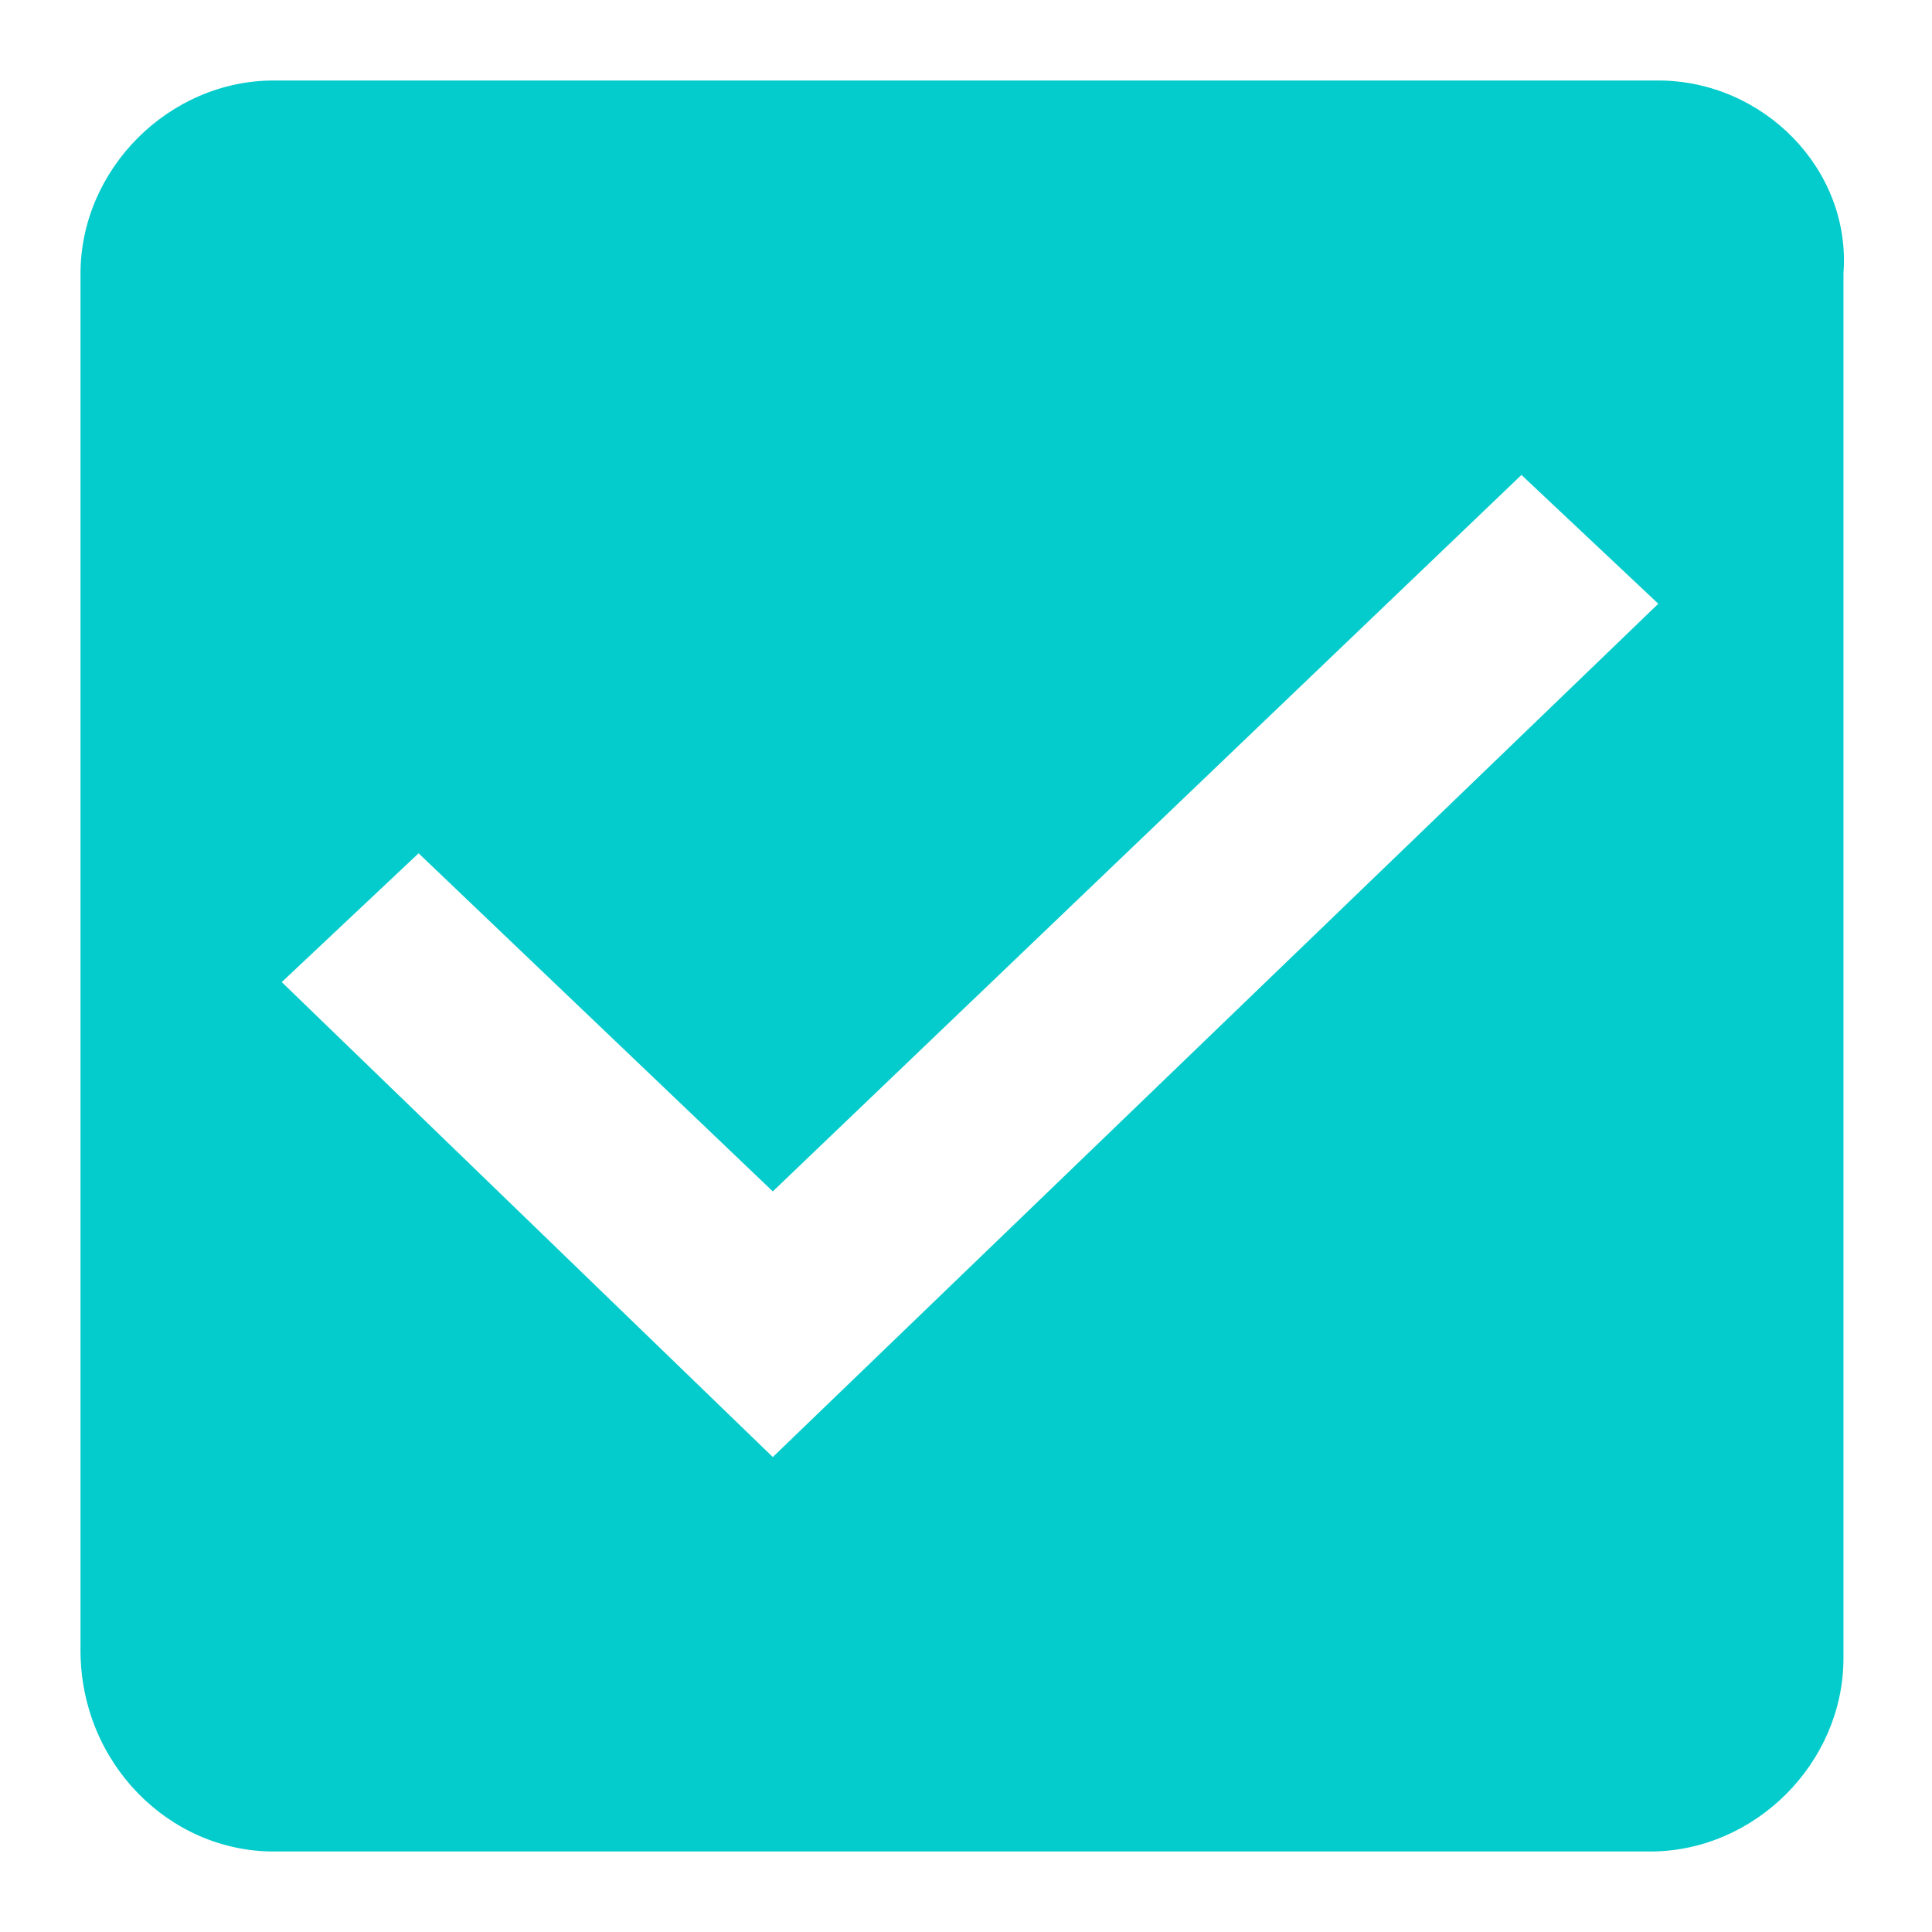
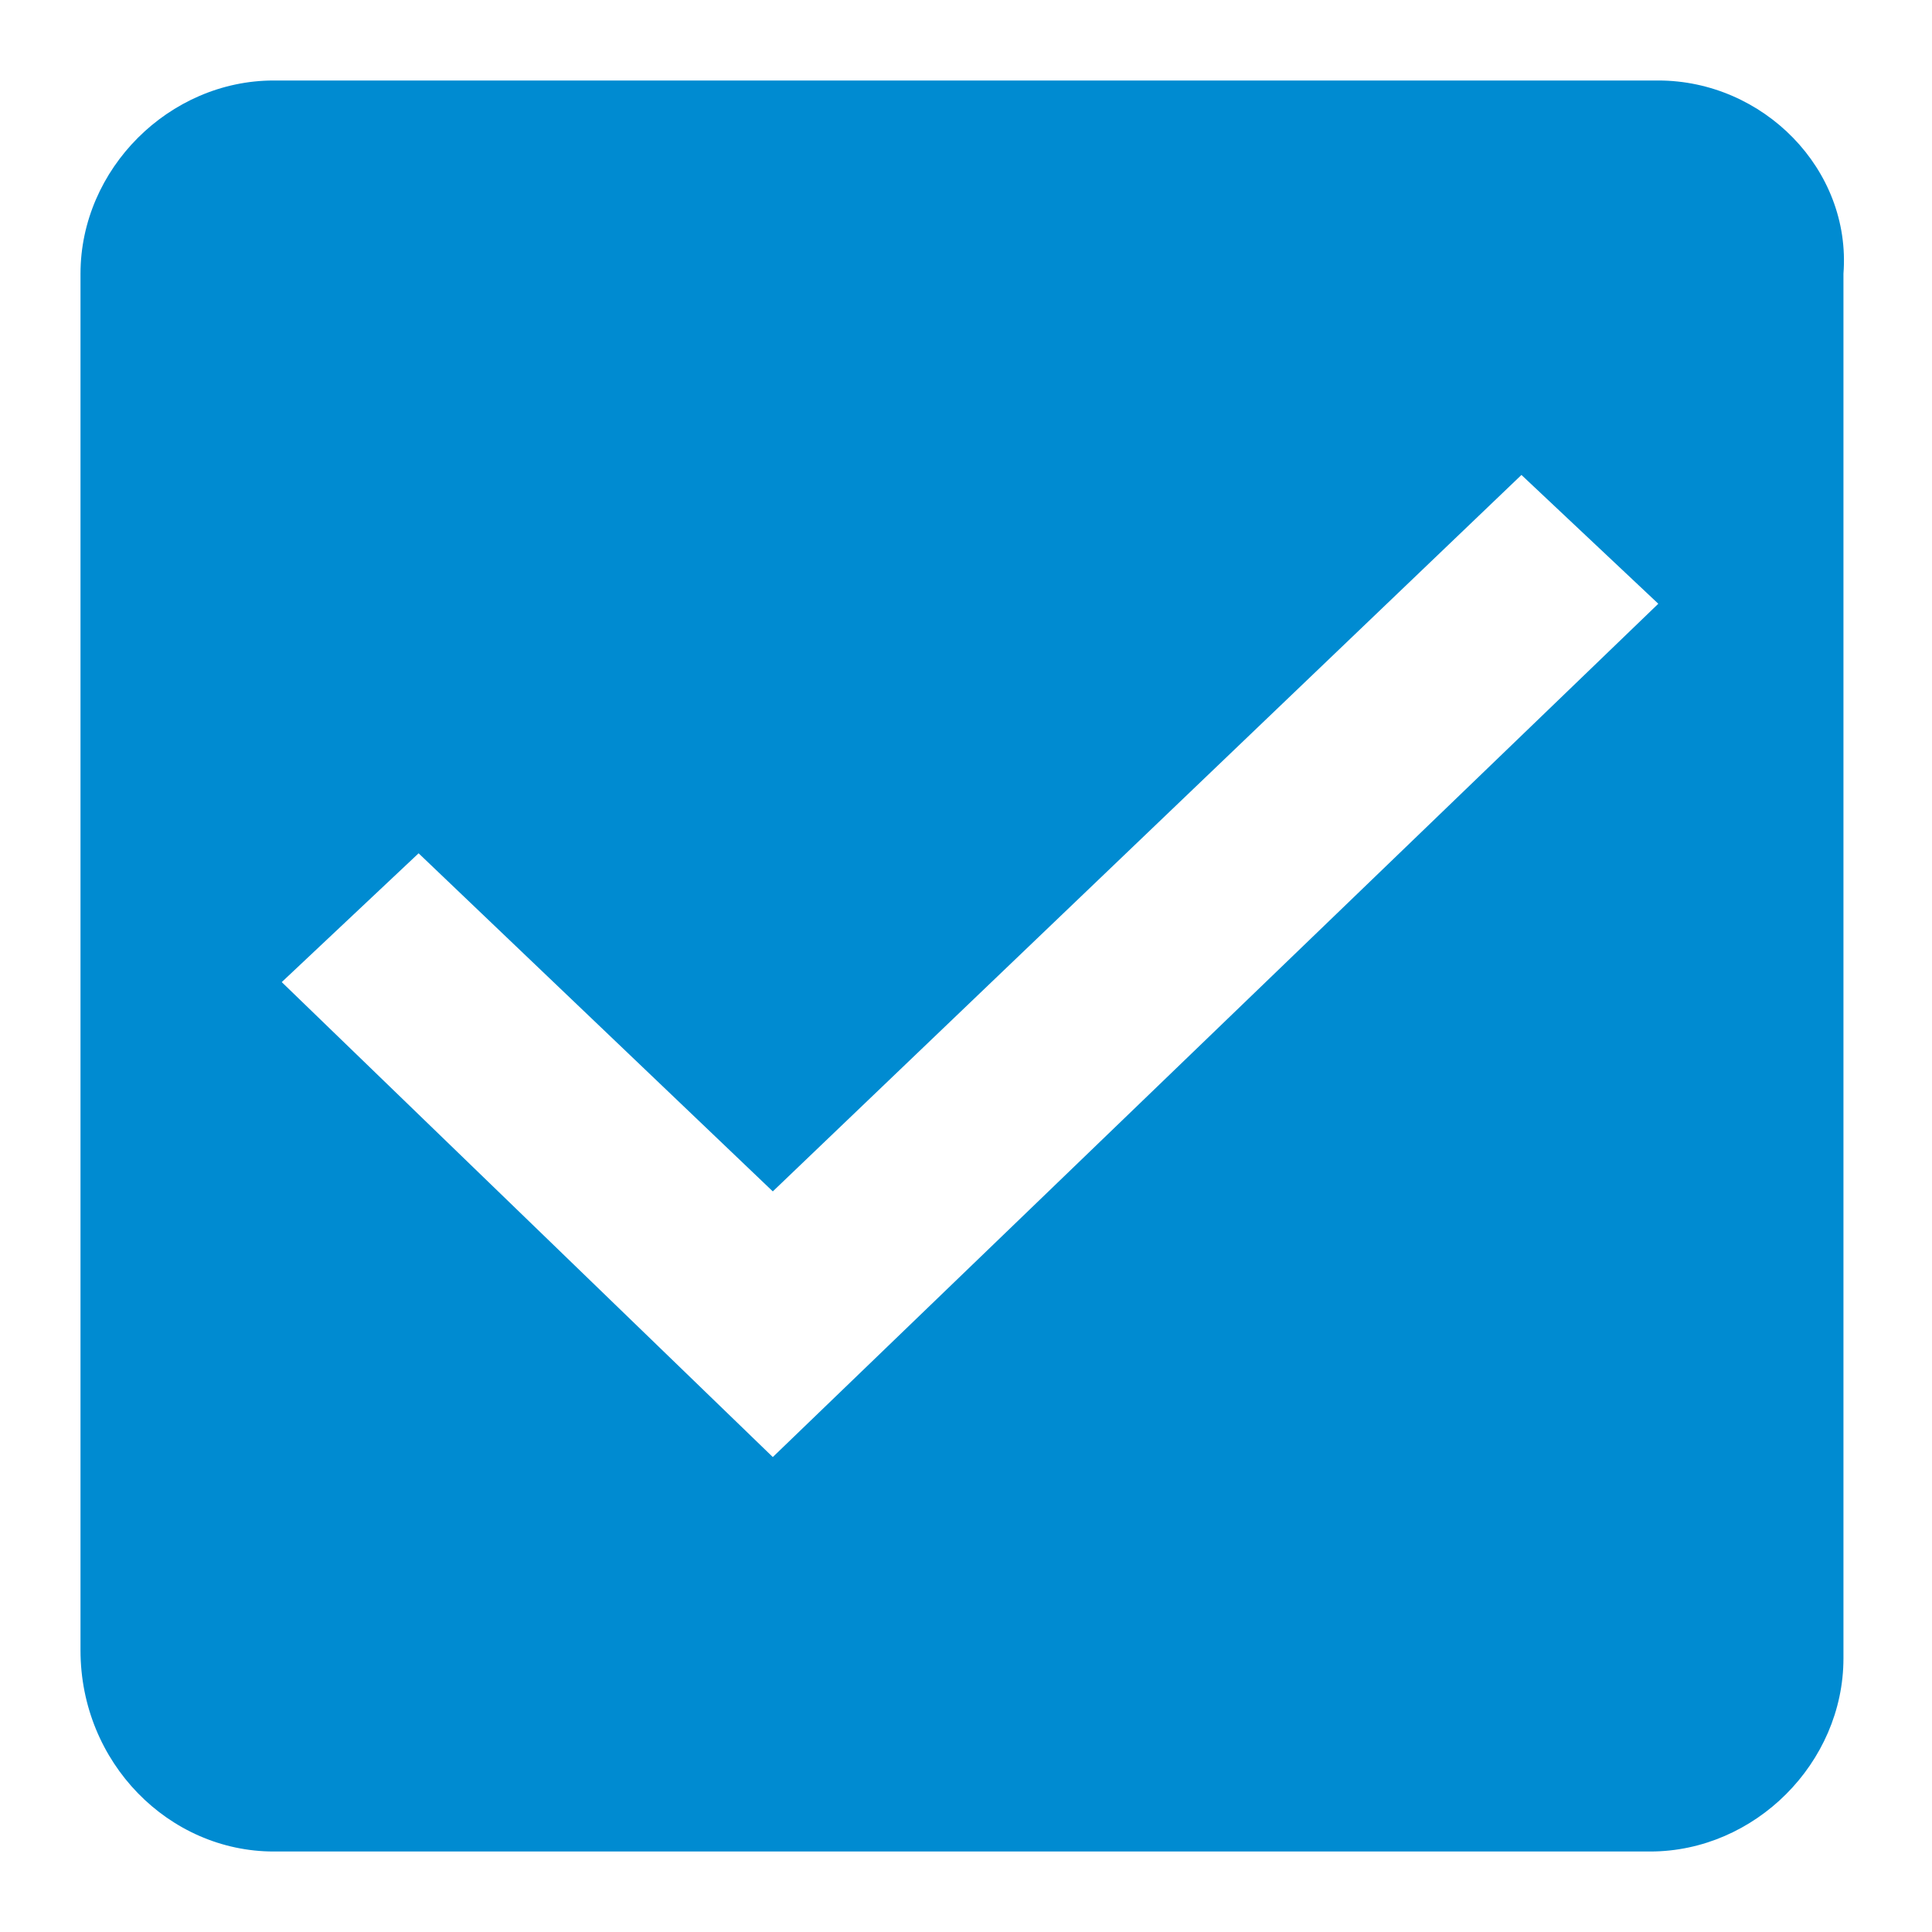
<svg xmlns="http://www.w3.org/2000/svg" version="1.1" id="svg10" shape-rendering="geometricPrecision" x="0px" y="0px" viewBox="0 0 24 24" style="enable-background:new 0 0 24 24;" xml:space="preserve">
  <defs id="defs10" />
  <style type="text/css" id="style2">
	.st0{fill-rule:evenodd;clip-rule:evenodd;fill:#2EA1FF;}
	.st1{fill:none;}
</style>
  <g id="check_active" transform="translate(-290 -244)">
    <g id="Group_8199" transform="translate(291 245)">
-       <path id="check_on_light" class="st0" d="M19.6,0H2.4C1.1,0,0,1.1,0,2.4v17.1C0,20.9,1.1,22,2.4,22h17.1c1.3,0,2.4-1.1,2.4-2.4    V2.4C22,1.1,20.9,0,19.6,0z M8.6,17.1l-6.1-5.9l1.7-1.6l4.4,4.2l9.3-8.9l1.7,1.6C19.6,6.5,8.6,17.1,8.6,17.1z" style="fill:#04cccc;fill-opacity:1" />
+       <path id="check_on_light" class="st0" d="M19.6,0H2.4C1.1,0,0,1.1,0,2.4v17.1C0,20.9,1.1,22,2.4,22h17.1c1.3,0,2.4-1.1,2.4-2.4    V2.4C22,1.1,20.9,0,19.6,0z M8.6,17.1l-6.1-5.9l1.7-1.6l4.4,4.2l9.3-8.9l1.7,1.6C19.6,6.5,8.6,17.1,8.6,17.1z" style="fill:#008BD1;fill-opacity:1" />
    </g>
    <path id="Rectangle_4538" class="st1" d="M290,244h24v24h-24V244z" />
  </g>
</svg>
